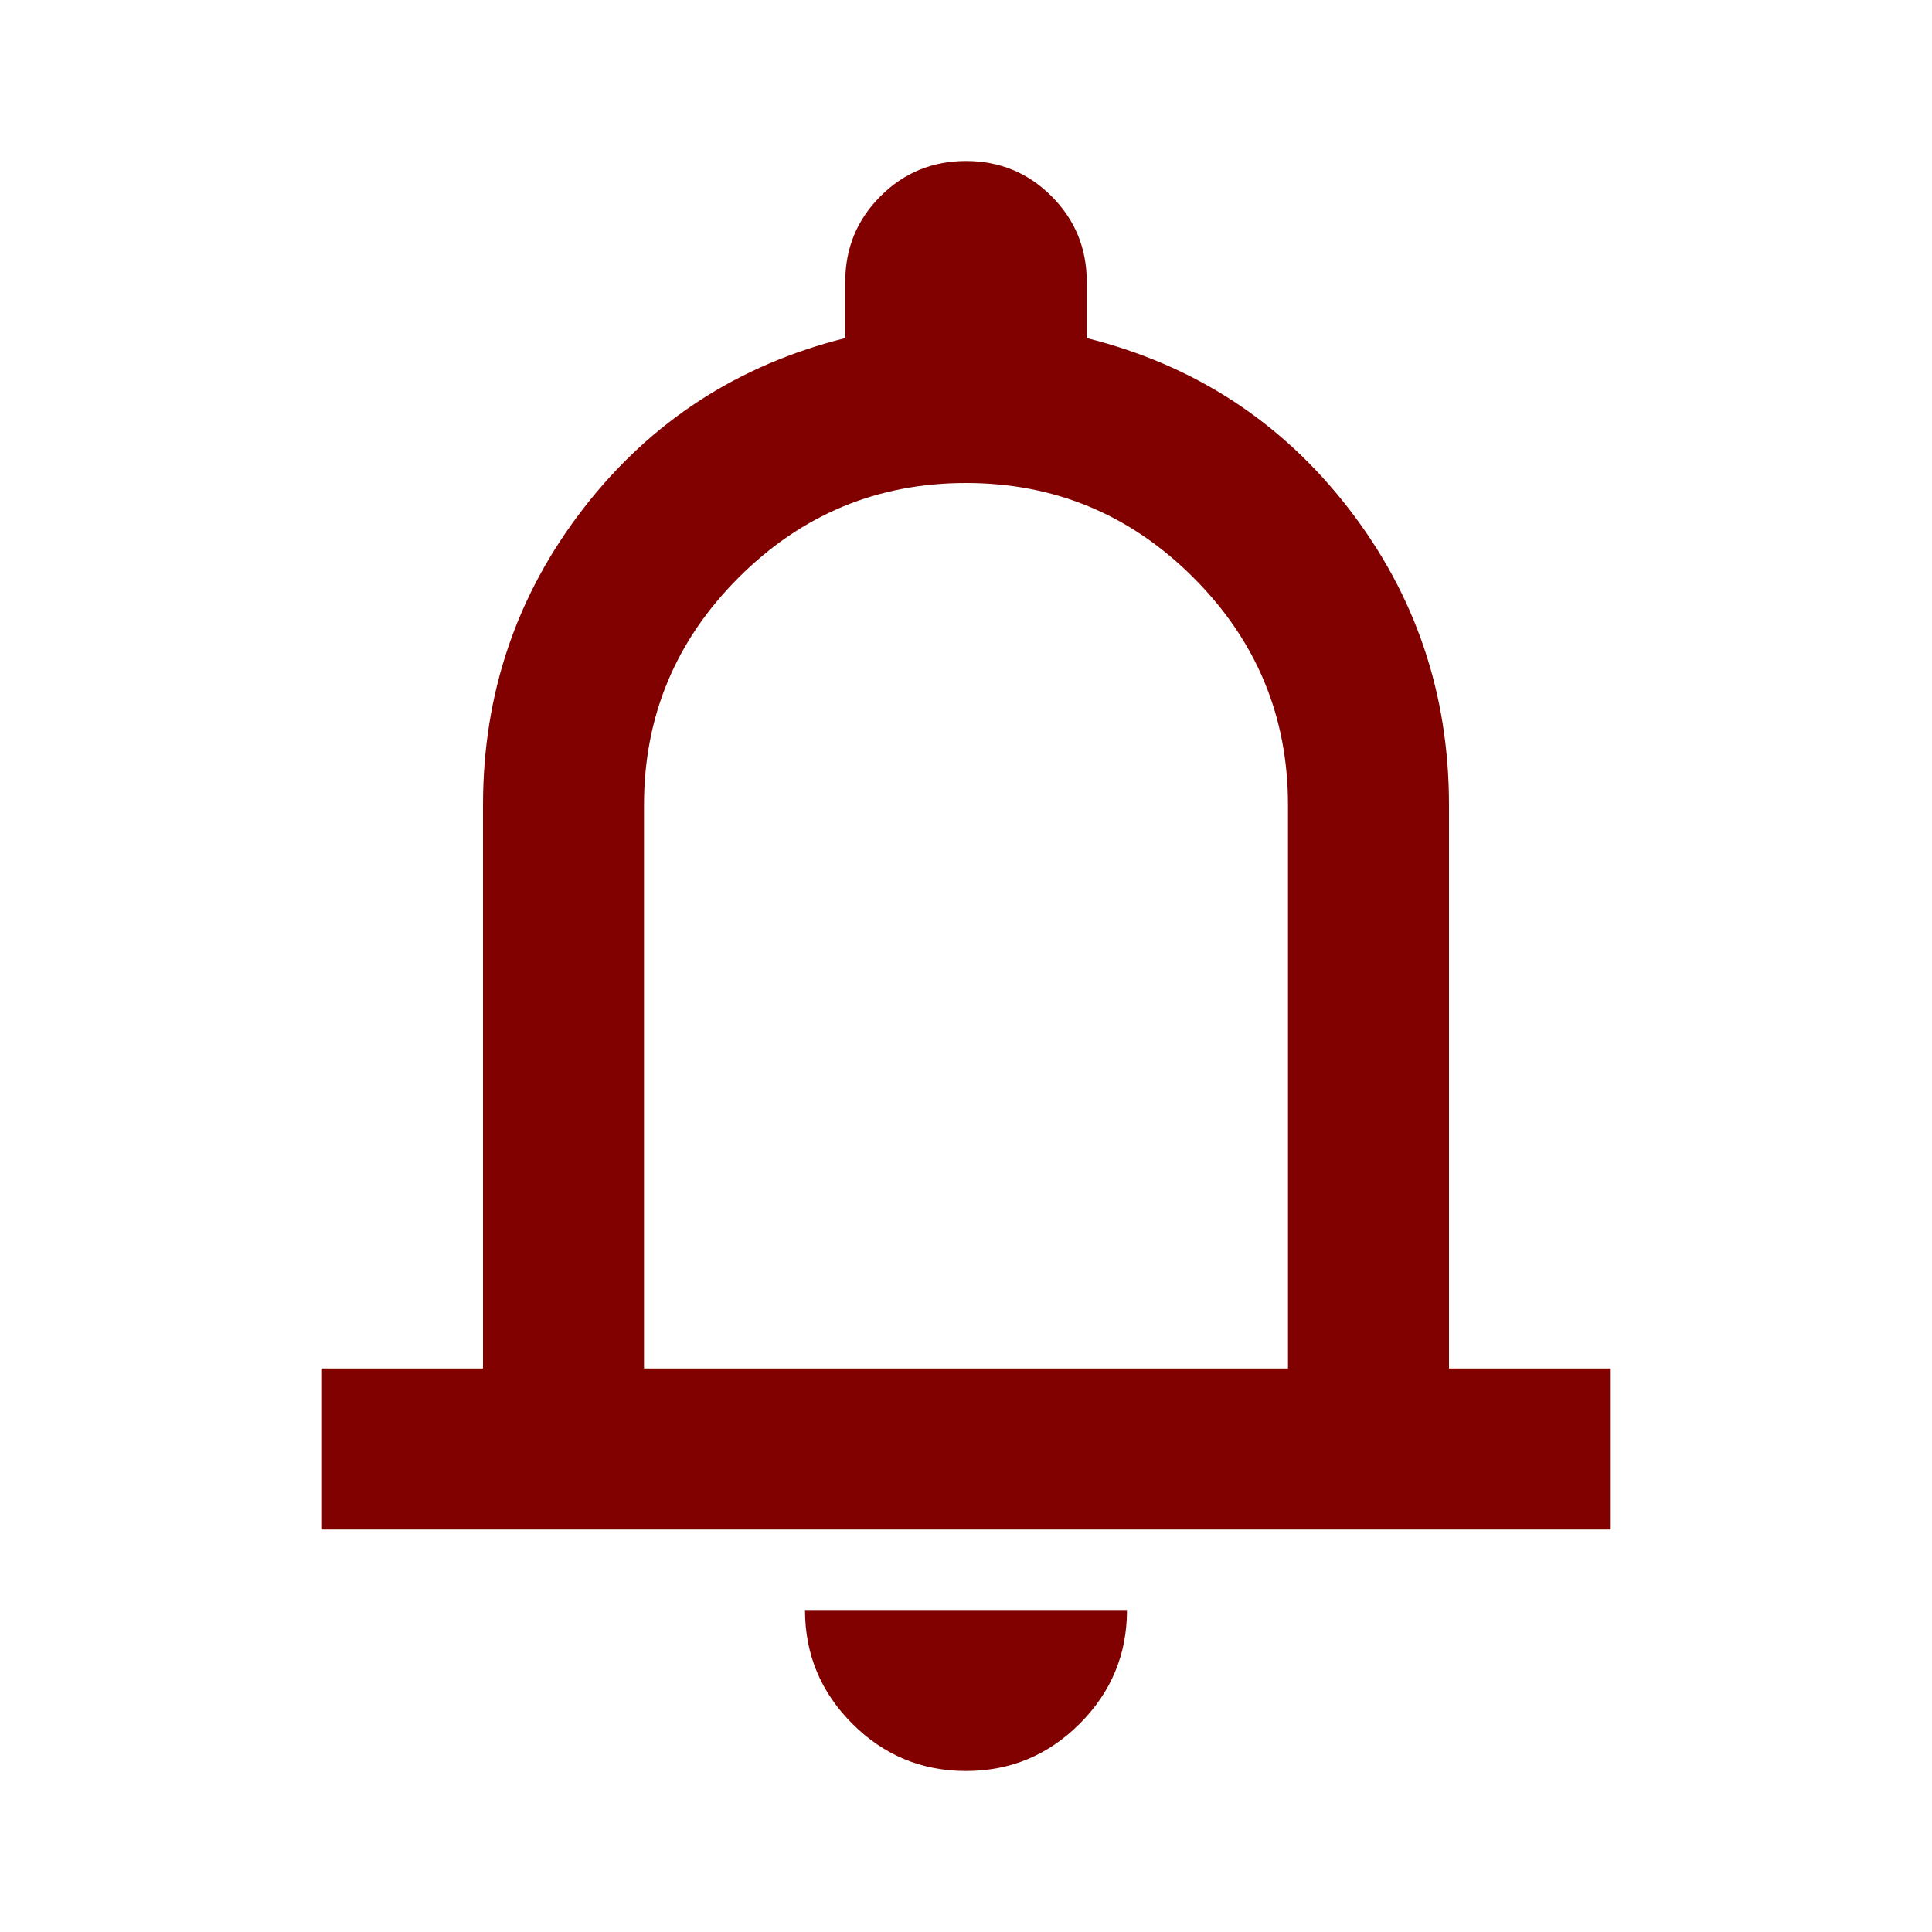
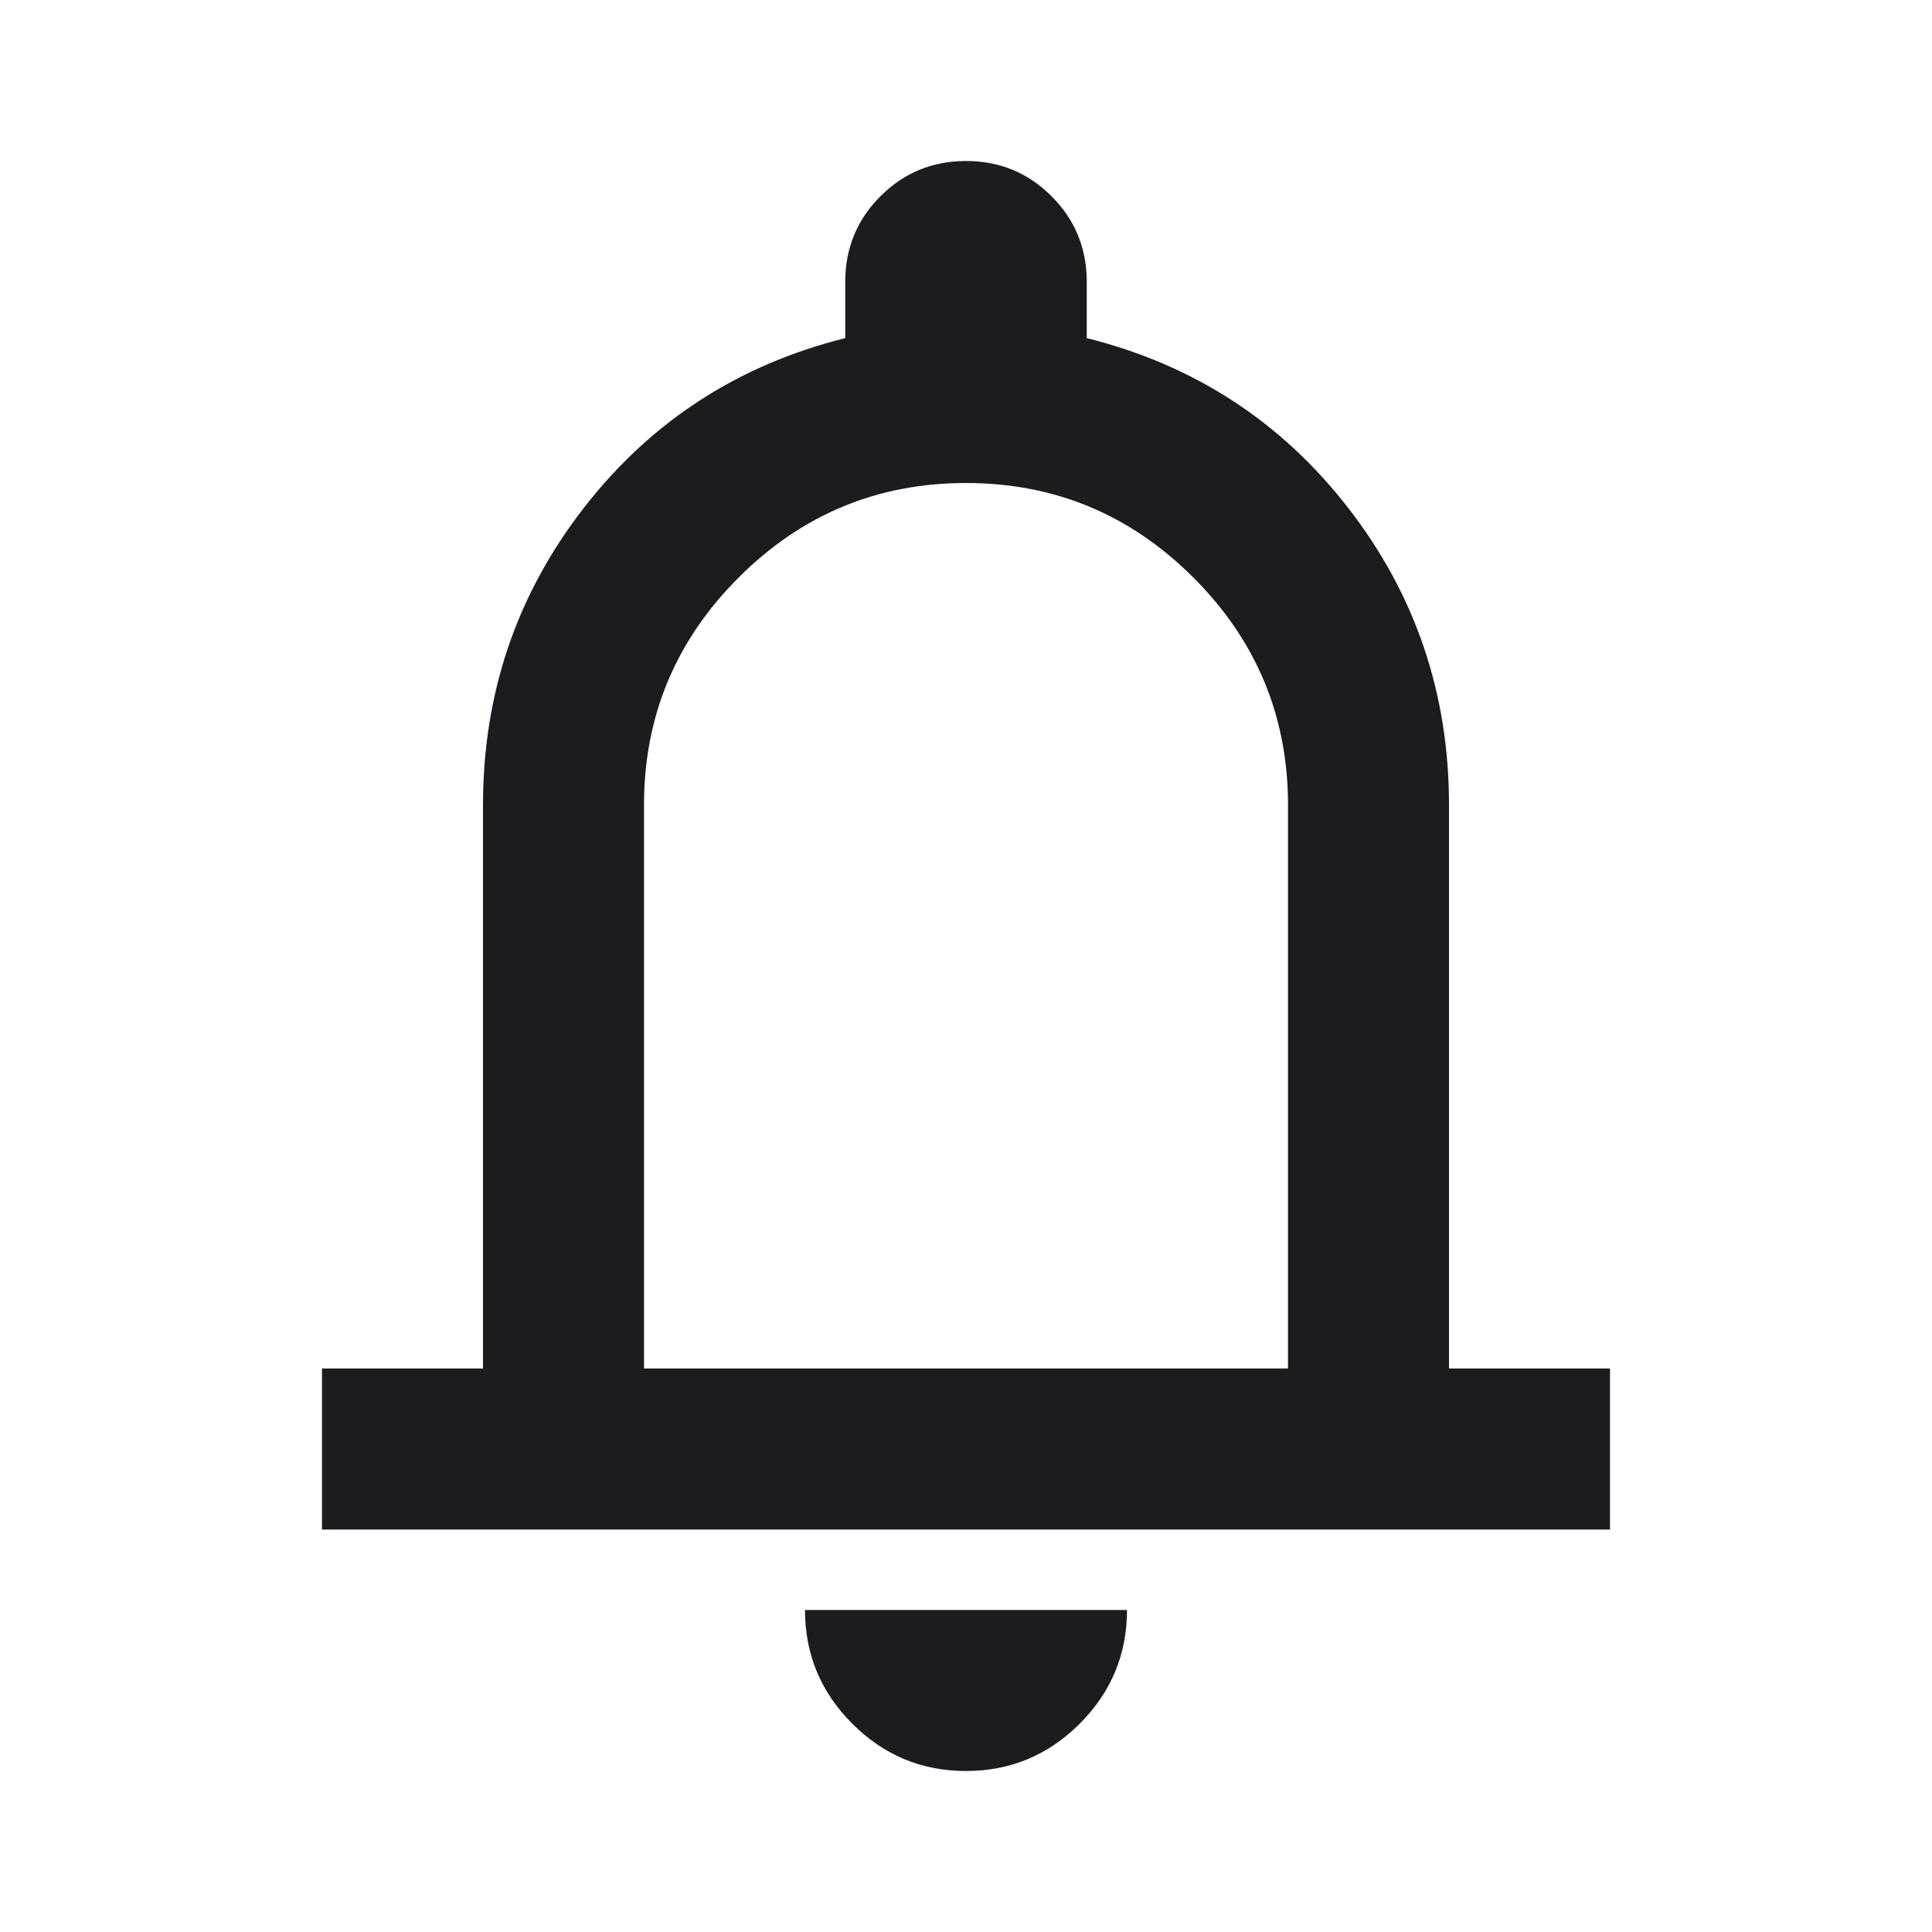
- <svg xmlns="http://www.w3.org/2000/svg" height="24px" viewBox="0 -960 960 960" width="24px" fill="#810000">
+ <svg xmlns="http://www.w3.org/2000/svg" height="24px" viewBox="0 -960 960 960" width="24px" fill="#1C1B1F">
  <path d="M160-200v-80h80v-280q0-83 50-147.5T420-792v-28q0-25 17.5-42.5T480-880q25 0 42.5 17.5T540-820v28q80 20 130 84.5T720-560v280h80v80H160Zm320-300Zm0 420q-33 0-56.5-23.5T400-160h160q0 33-23.5 56.5T480-80ZM320-280h320v-280q0-66-47-113t-113-47q-66 0-113 47t-47 113v280Z" />
</svg>
